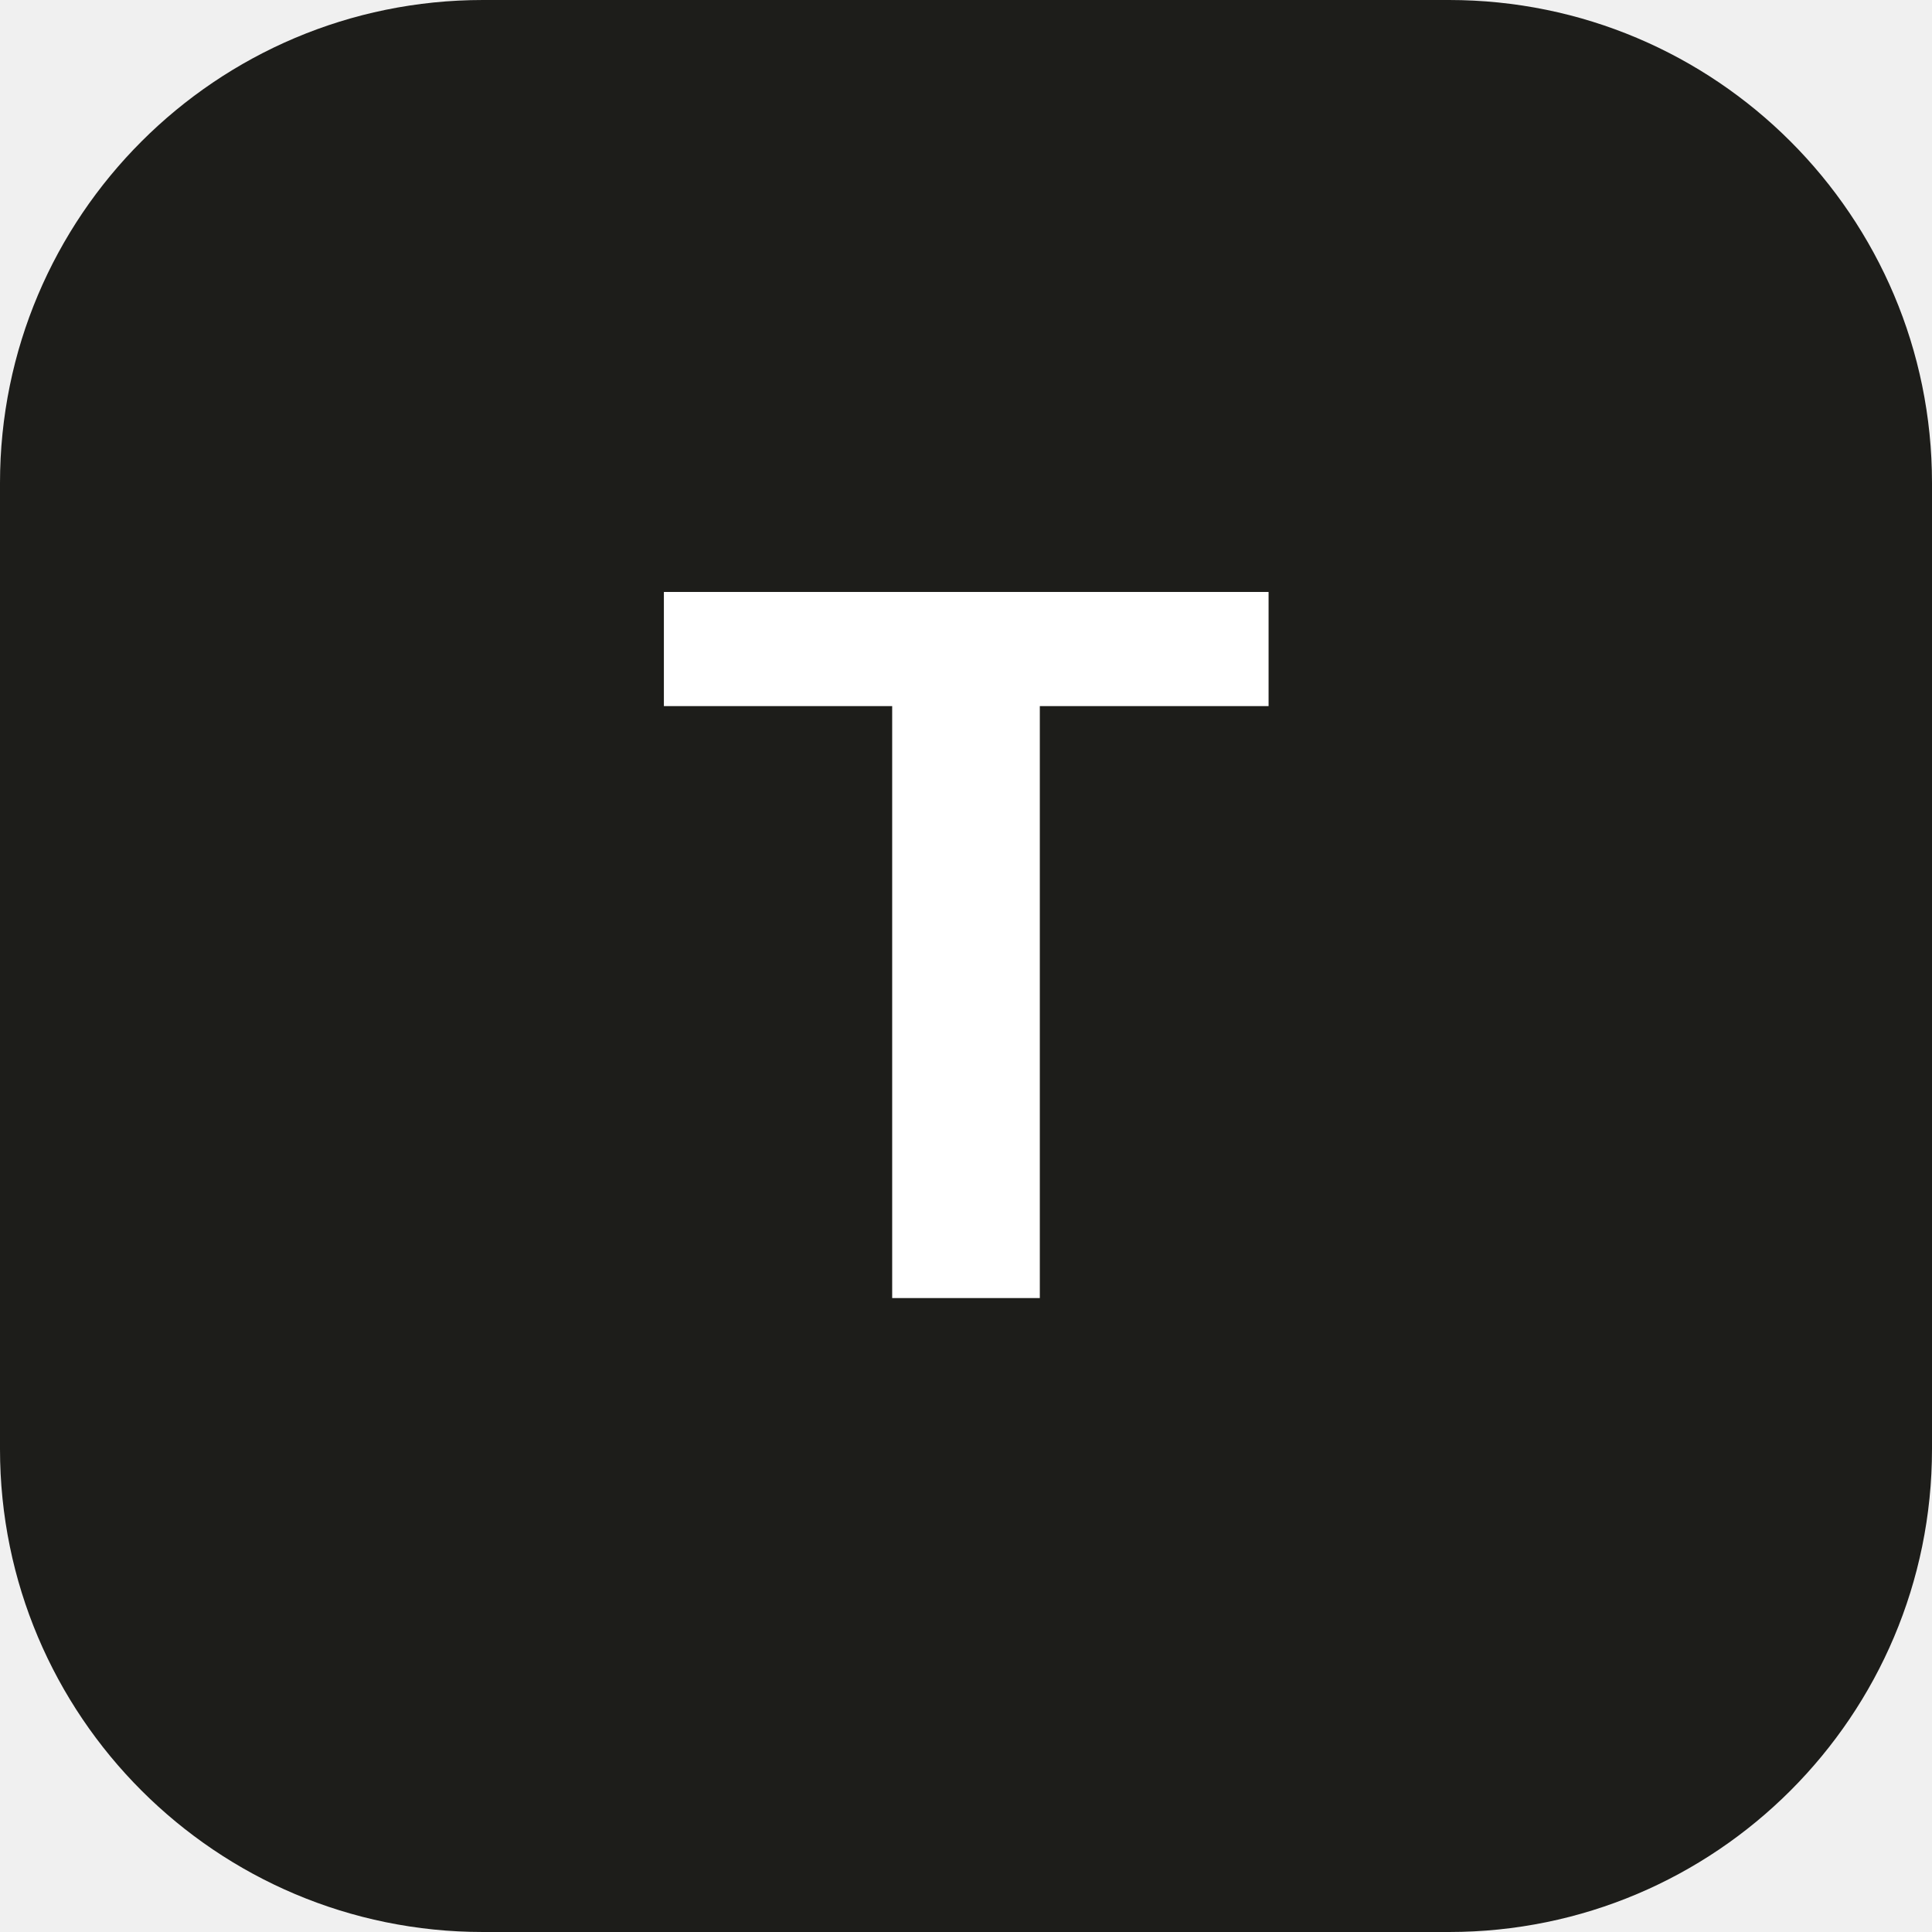
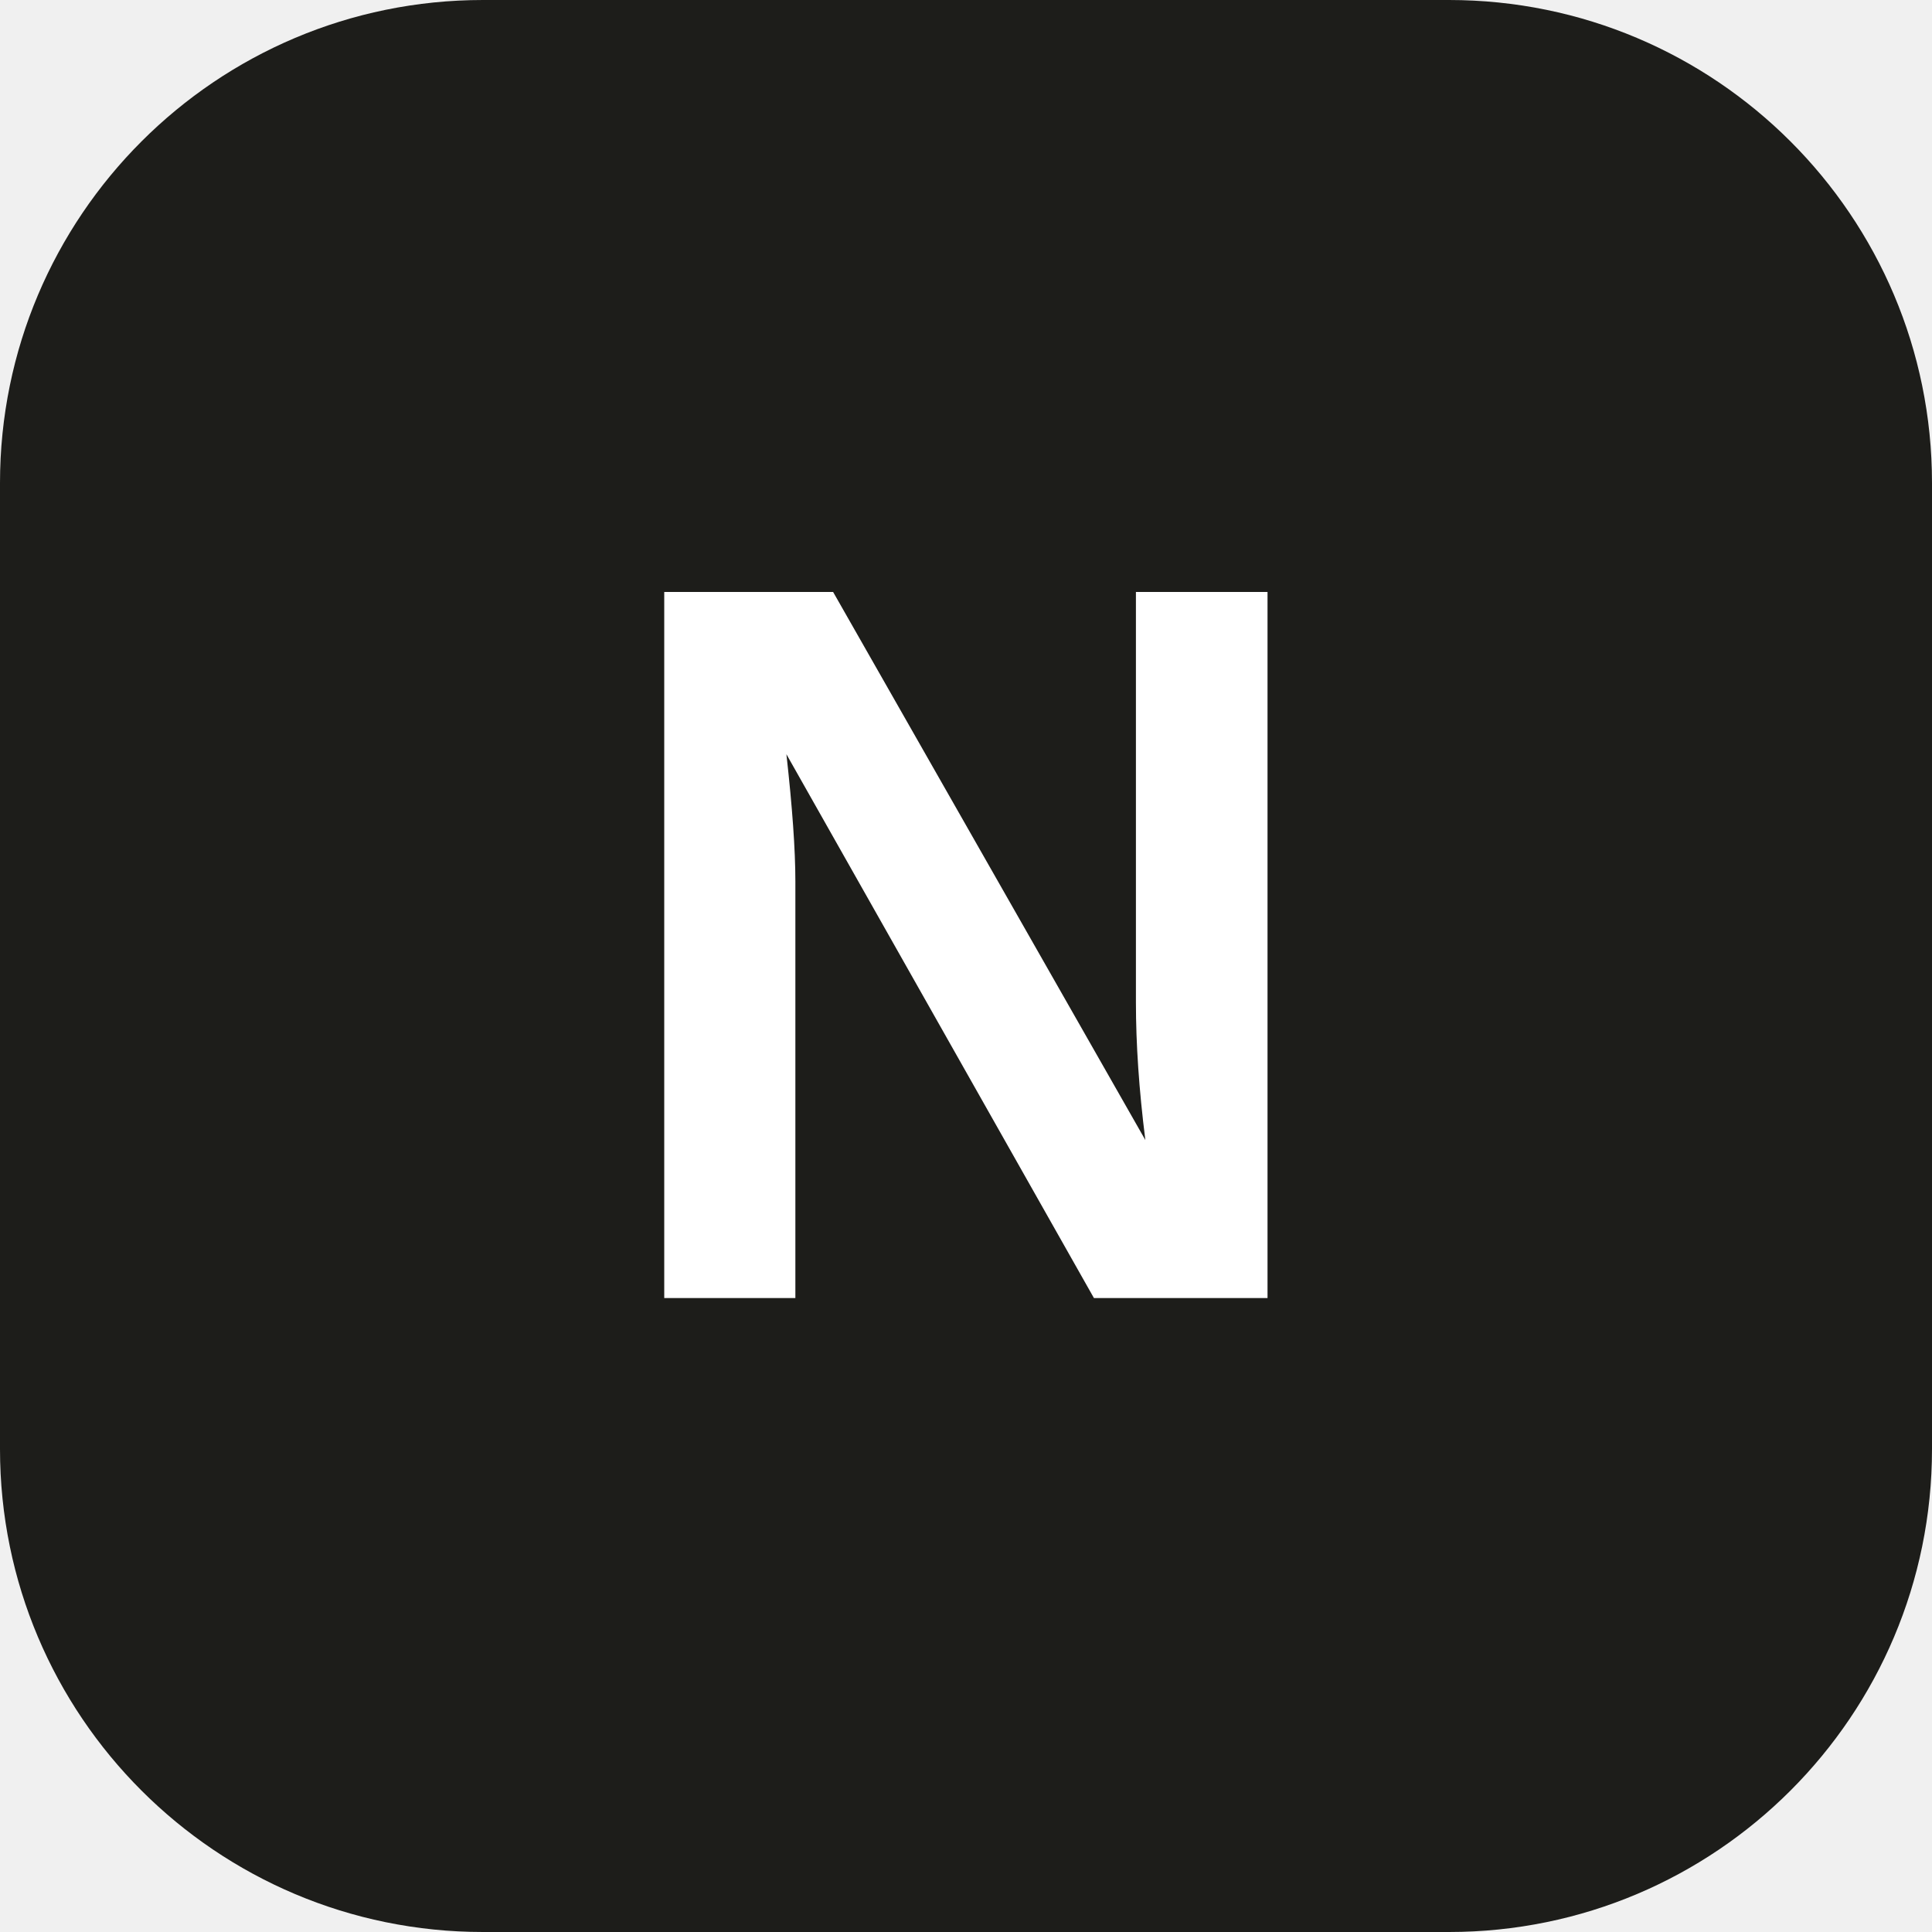
- <svg xmlns="http://www.w3.org/2000/svg" viewBox="0 0 64 64" role="img" aria-label="Trace">
+ <svg xmlns="http://www.w3.org/2000/svg" viewBox="0 0 64 64" role="img" aria-label="Neo-Nexus">
  <rect width="64" height="64" rx="16" fill="#1d1d1a" />
-   <text x="32" y="43" fill="#ffffff" font-family="Arial, Helvetica, sans-serif" font-size="34" font-weight="700" text-anchor="middle">T</text>
+   <text x="32" y="43" fill="#ffffff" font-family="Arial, Helvetica, sans-serif" font-size="34" font-weight="700" text-anchor="middle">N</text>
</svg>
